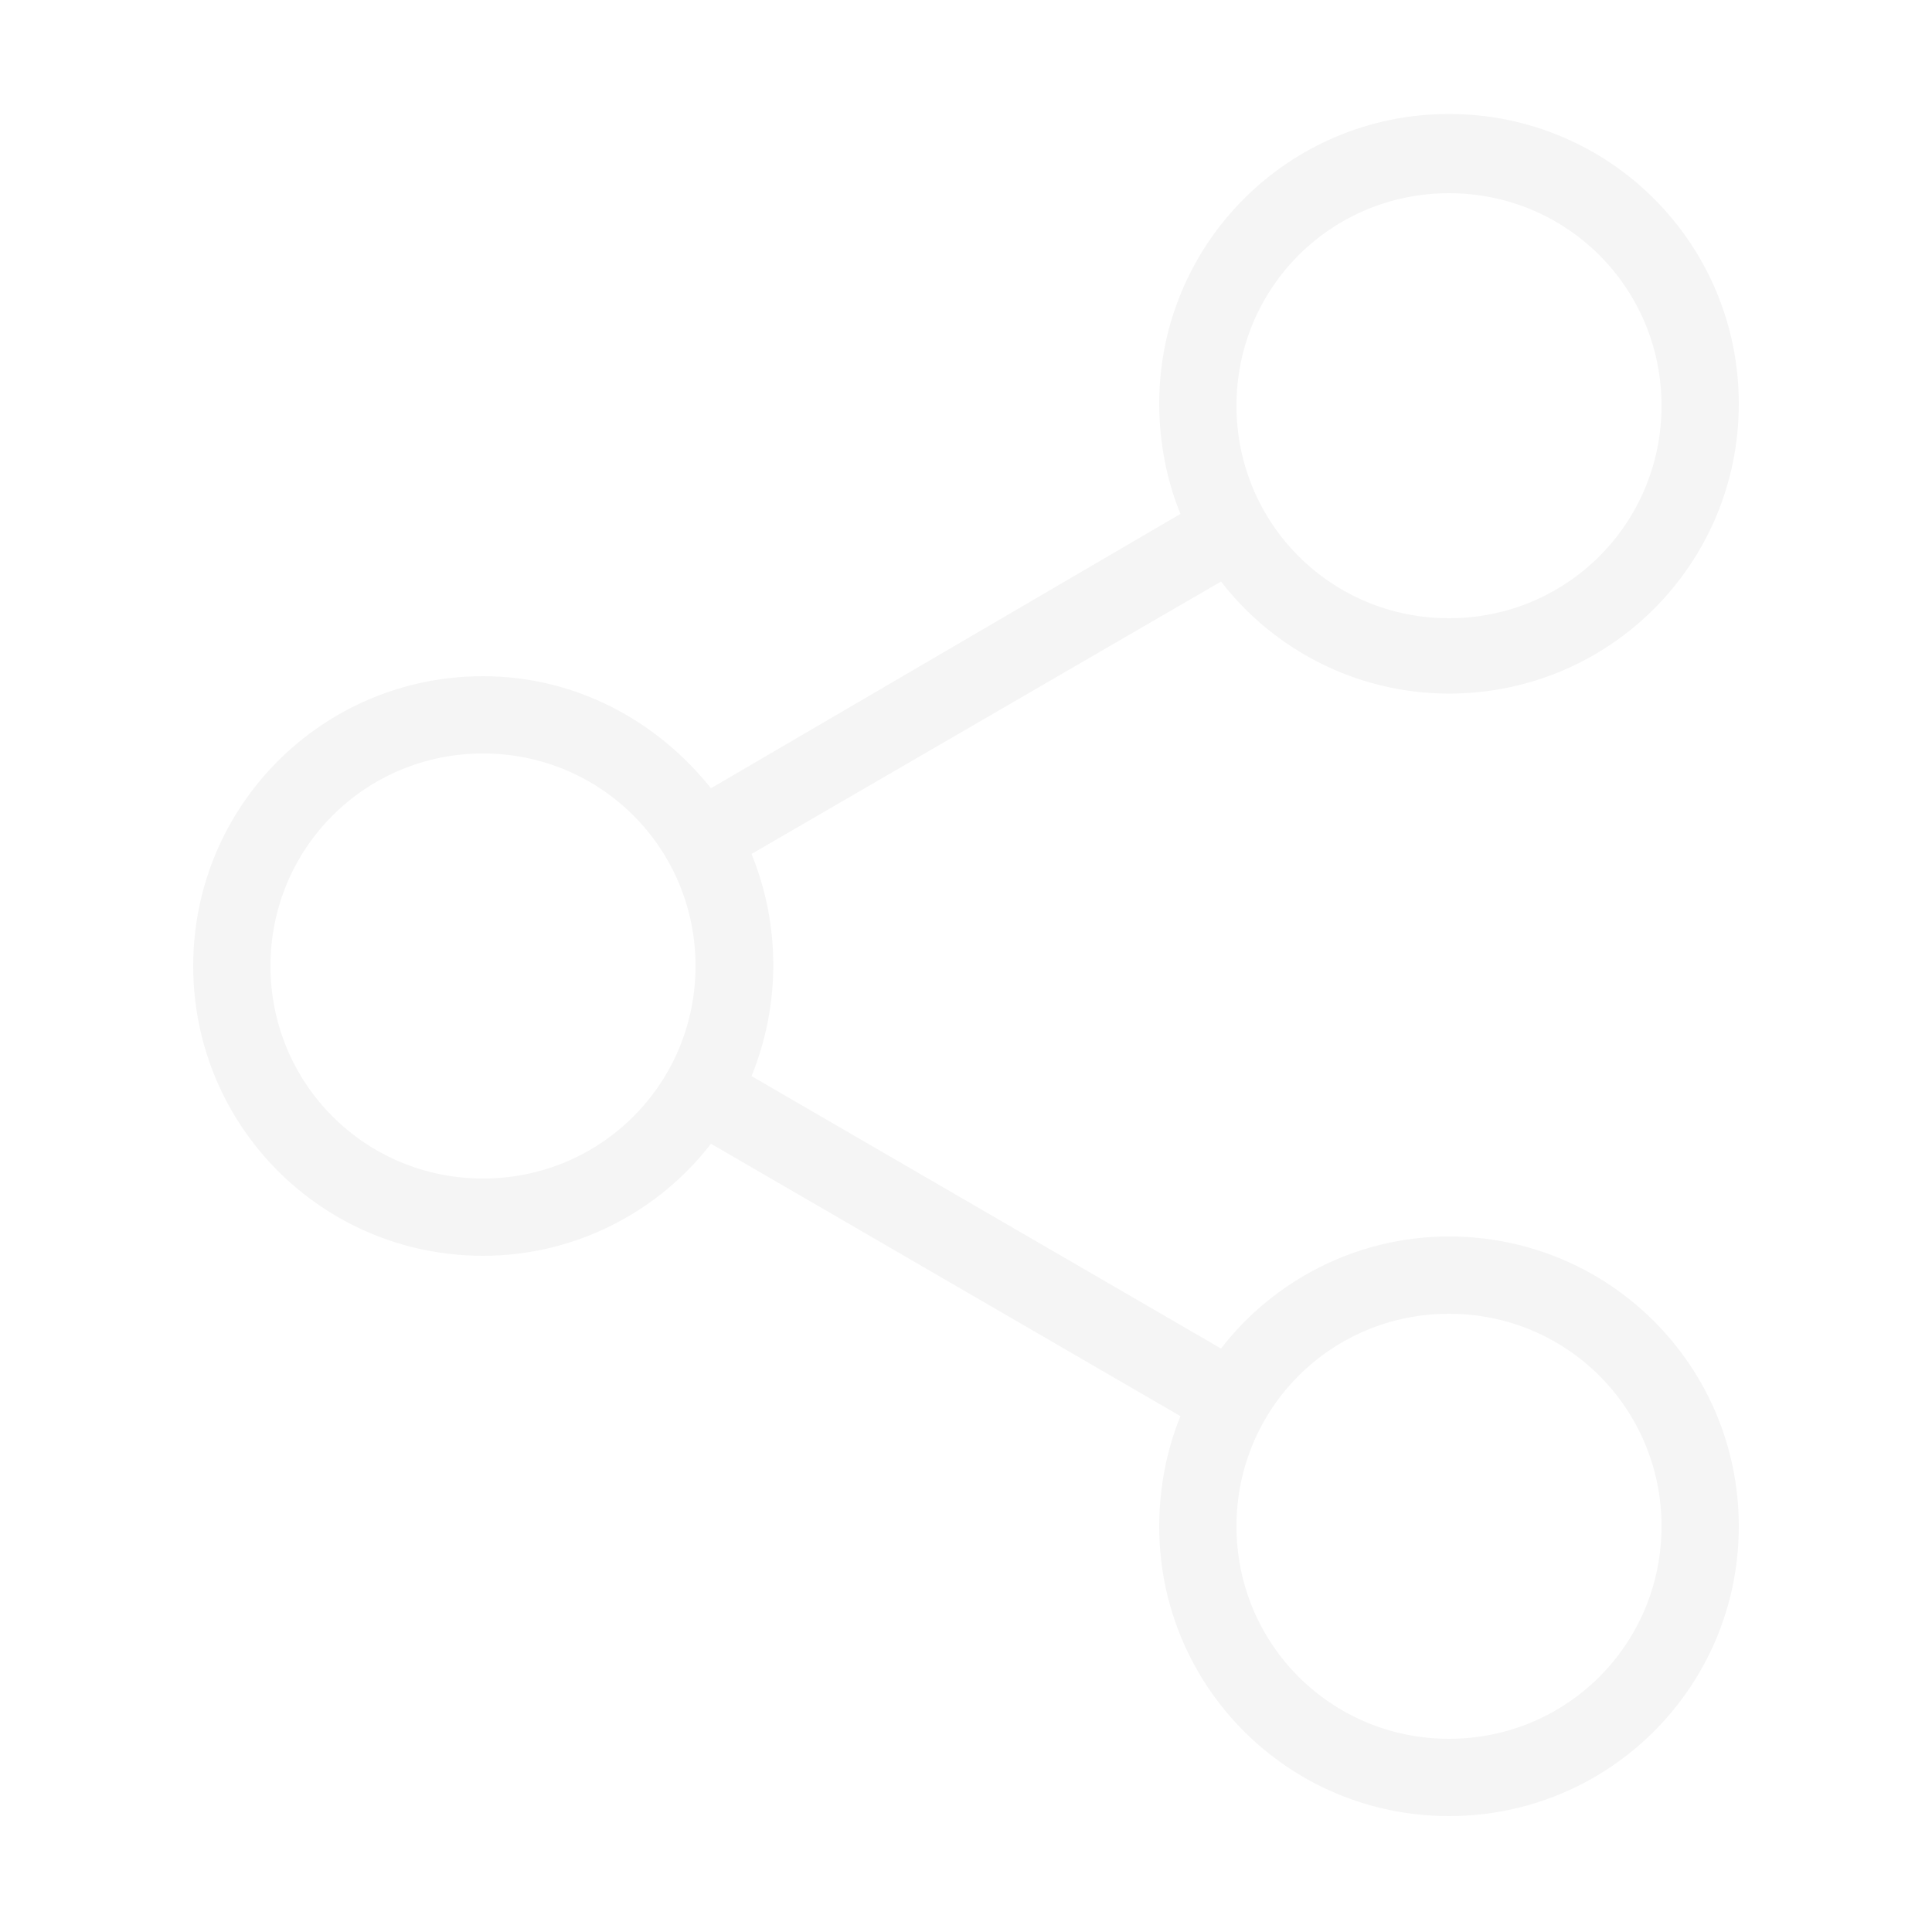
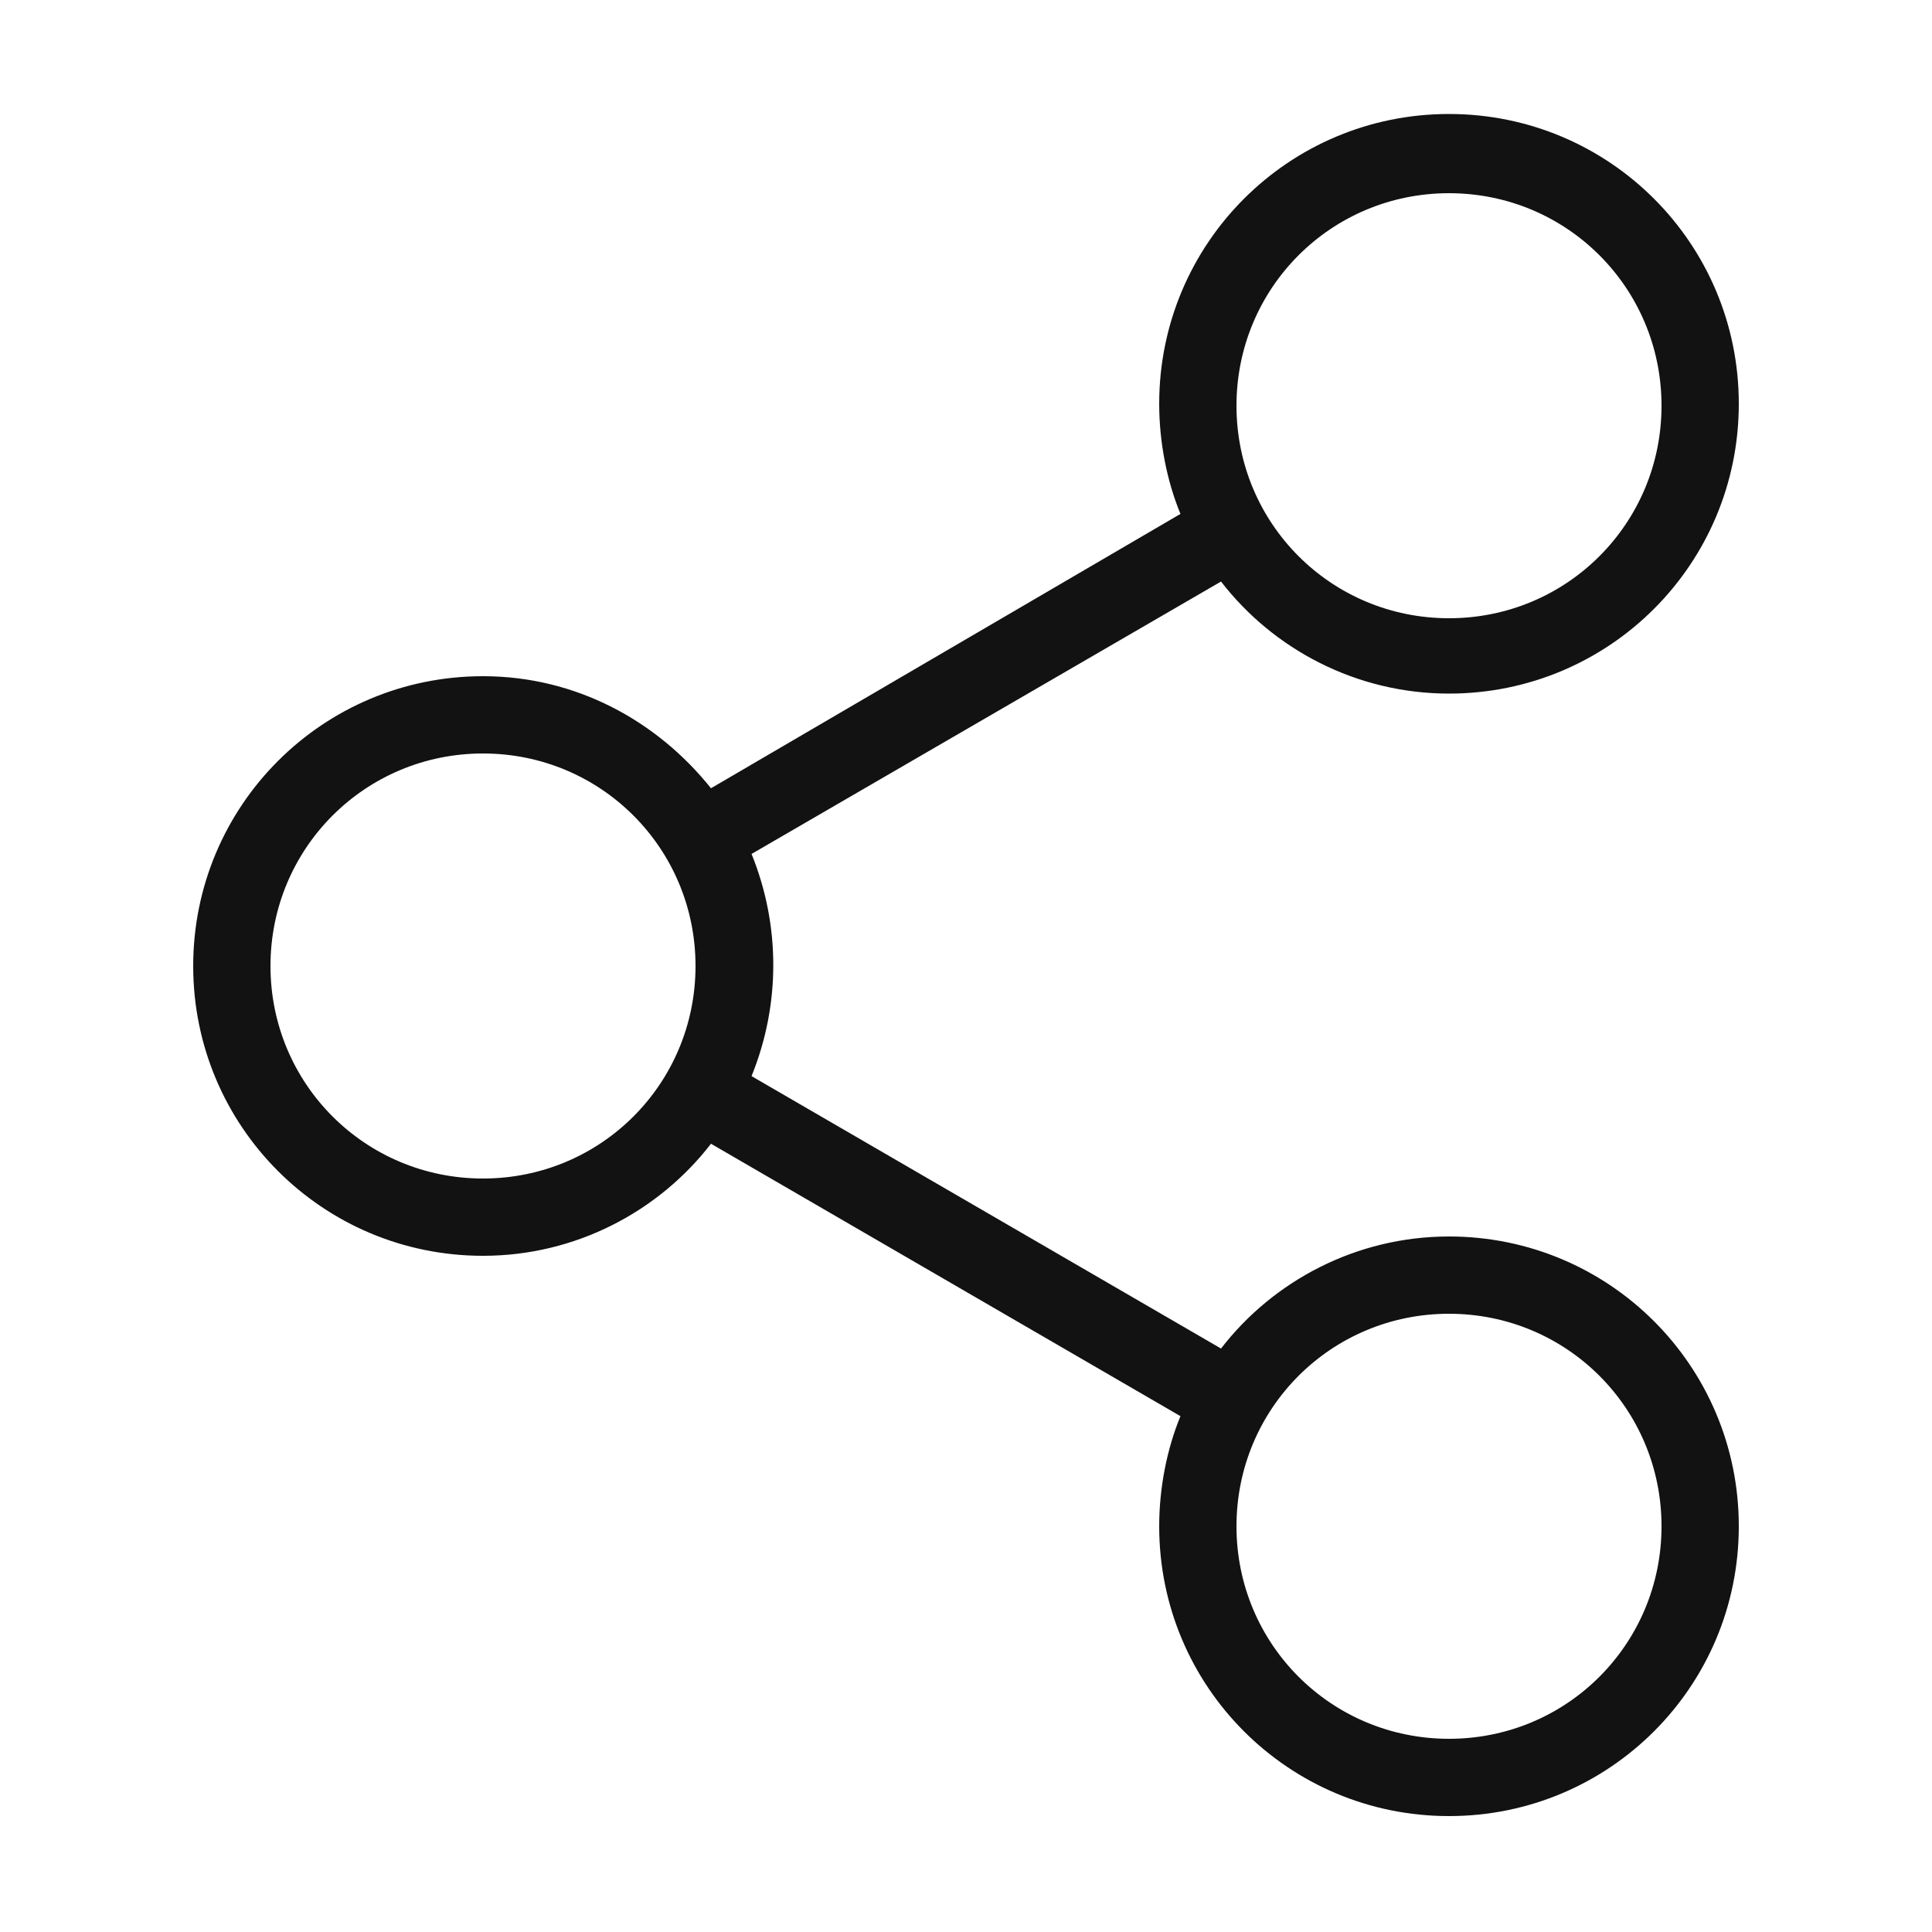
<svg xmlns="http://www.w3.org/2000/svg" id="SvgjsSvg1018" width="288" height="288" version="1.1">
  <defs id="SvgjsDefs1019" />
  <g id="SvgjsG1020" transform="matrix(1,0,0,1,0,0)">
    <svg width="288" height="288" viewBox="0 0 100 100">
-       <path d="M75 64c-4.8 0-9.1 2.3-11.8 5.8L38.9 55.7c1.5-3.7 1.5-7.8 0-11.5l24.3-14.1c2.7 3.5 7 5.8 11.8 5.8 8.3 0 15-6.7 15-15s-6.7-15-15-15-15 6.7-15 15c0 2 .4 4 1.1 5.7L36.8 40.8C34 37.3 29.8 35 25 35c-8.3 0-15 6.7-15 15s6.7 15 15 15c4.8 0 9.1-2.3 11.8-5.8l24.3 14.1C60.4 75 60 77 60 79c0 8.3 6.7 15 15 15s15-6.7 15-15-6.7-15-15-15zm0-54c6.1 0 11 4.9 11 11s-4.9 11-11 11-11-4.9-11-11 4.9-11 11-11zM25 61c-6.1 0-11-4.9-11-11s4.9-11 11-11 11 4.9 11 11-4.9 11-11 11zm50 29c-6.1 0-11-4.9-11-11s4.9-11 11-11 11 4.9 11 11-4.9 11-11 11z" fill="#F5F5F5" class="color000 svgShape" />
+       <path d="M75 64c-4.8 0-9.1 2.3-11.8 5.8L38.9 55.7c1.5-3.7 1.5-7.8 0-11.5l24.3-14.1c2.7 3.5 7 5.8 11.8 5.8 8.3 0 15-6.7 15-15s-6.7-15-15-15-15 6.7-15 15c0 2 .4 4 1.1 5.7L36.8 40.8C34 37.3 29.8 35 25 35c-8.3 0-15 6.7-15 15s6.7 15 15 15c4.8 0 9.1-2.3 11.8-5.8l24.3 14.1C60.4 75 60 77 60 79c0 8.3 6.7 15 15 15s15-6.7 15-15-6.7-15-15-15zm0-54c6.1 0 11 4.9 11 11s-4.9 11-11 11-11-4.9-11-11 4.9-11 11-11zM25 61c-6.1 0-11-4.9-11-11s4.9-11 11-11 11 4.9 11 11-4.9 11-11 11zm50 29c-6.1 0-11-4.9-11-11s4.9-11 11-11 11 4.9 11 11-4.9 11-11 11z" fill="#121212" class="color000 svgShape" />
      <path fill="#0000ff" d="M1644-510v1684H-140V-510h1784m8-8H-148v1700h1800V-518z" class="color00F svgShape" />
    </svg>
  </g>
</svg>
